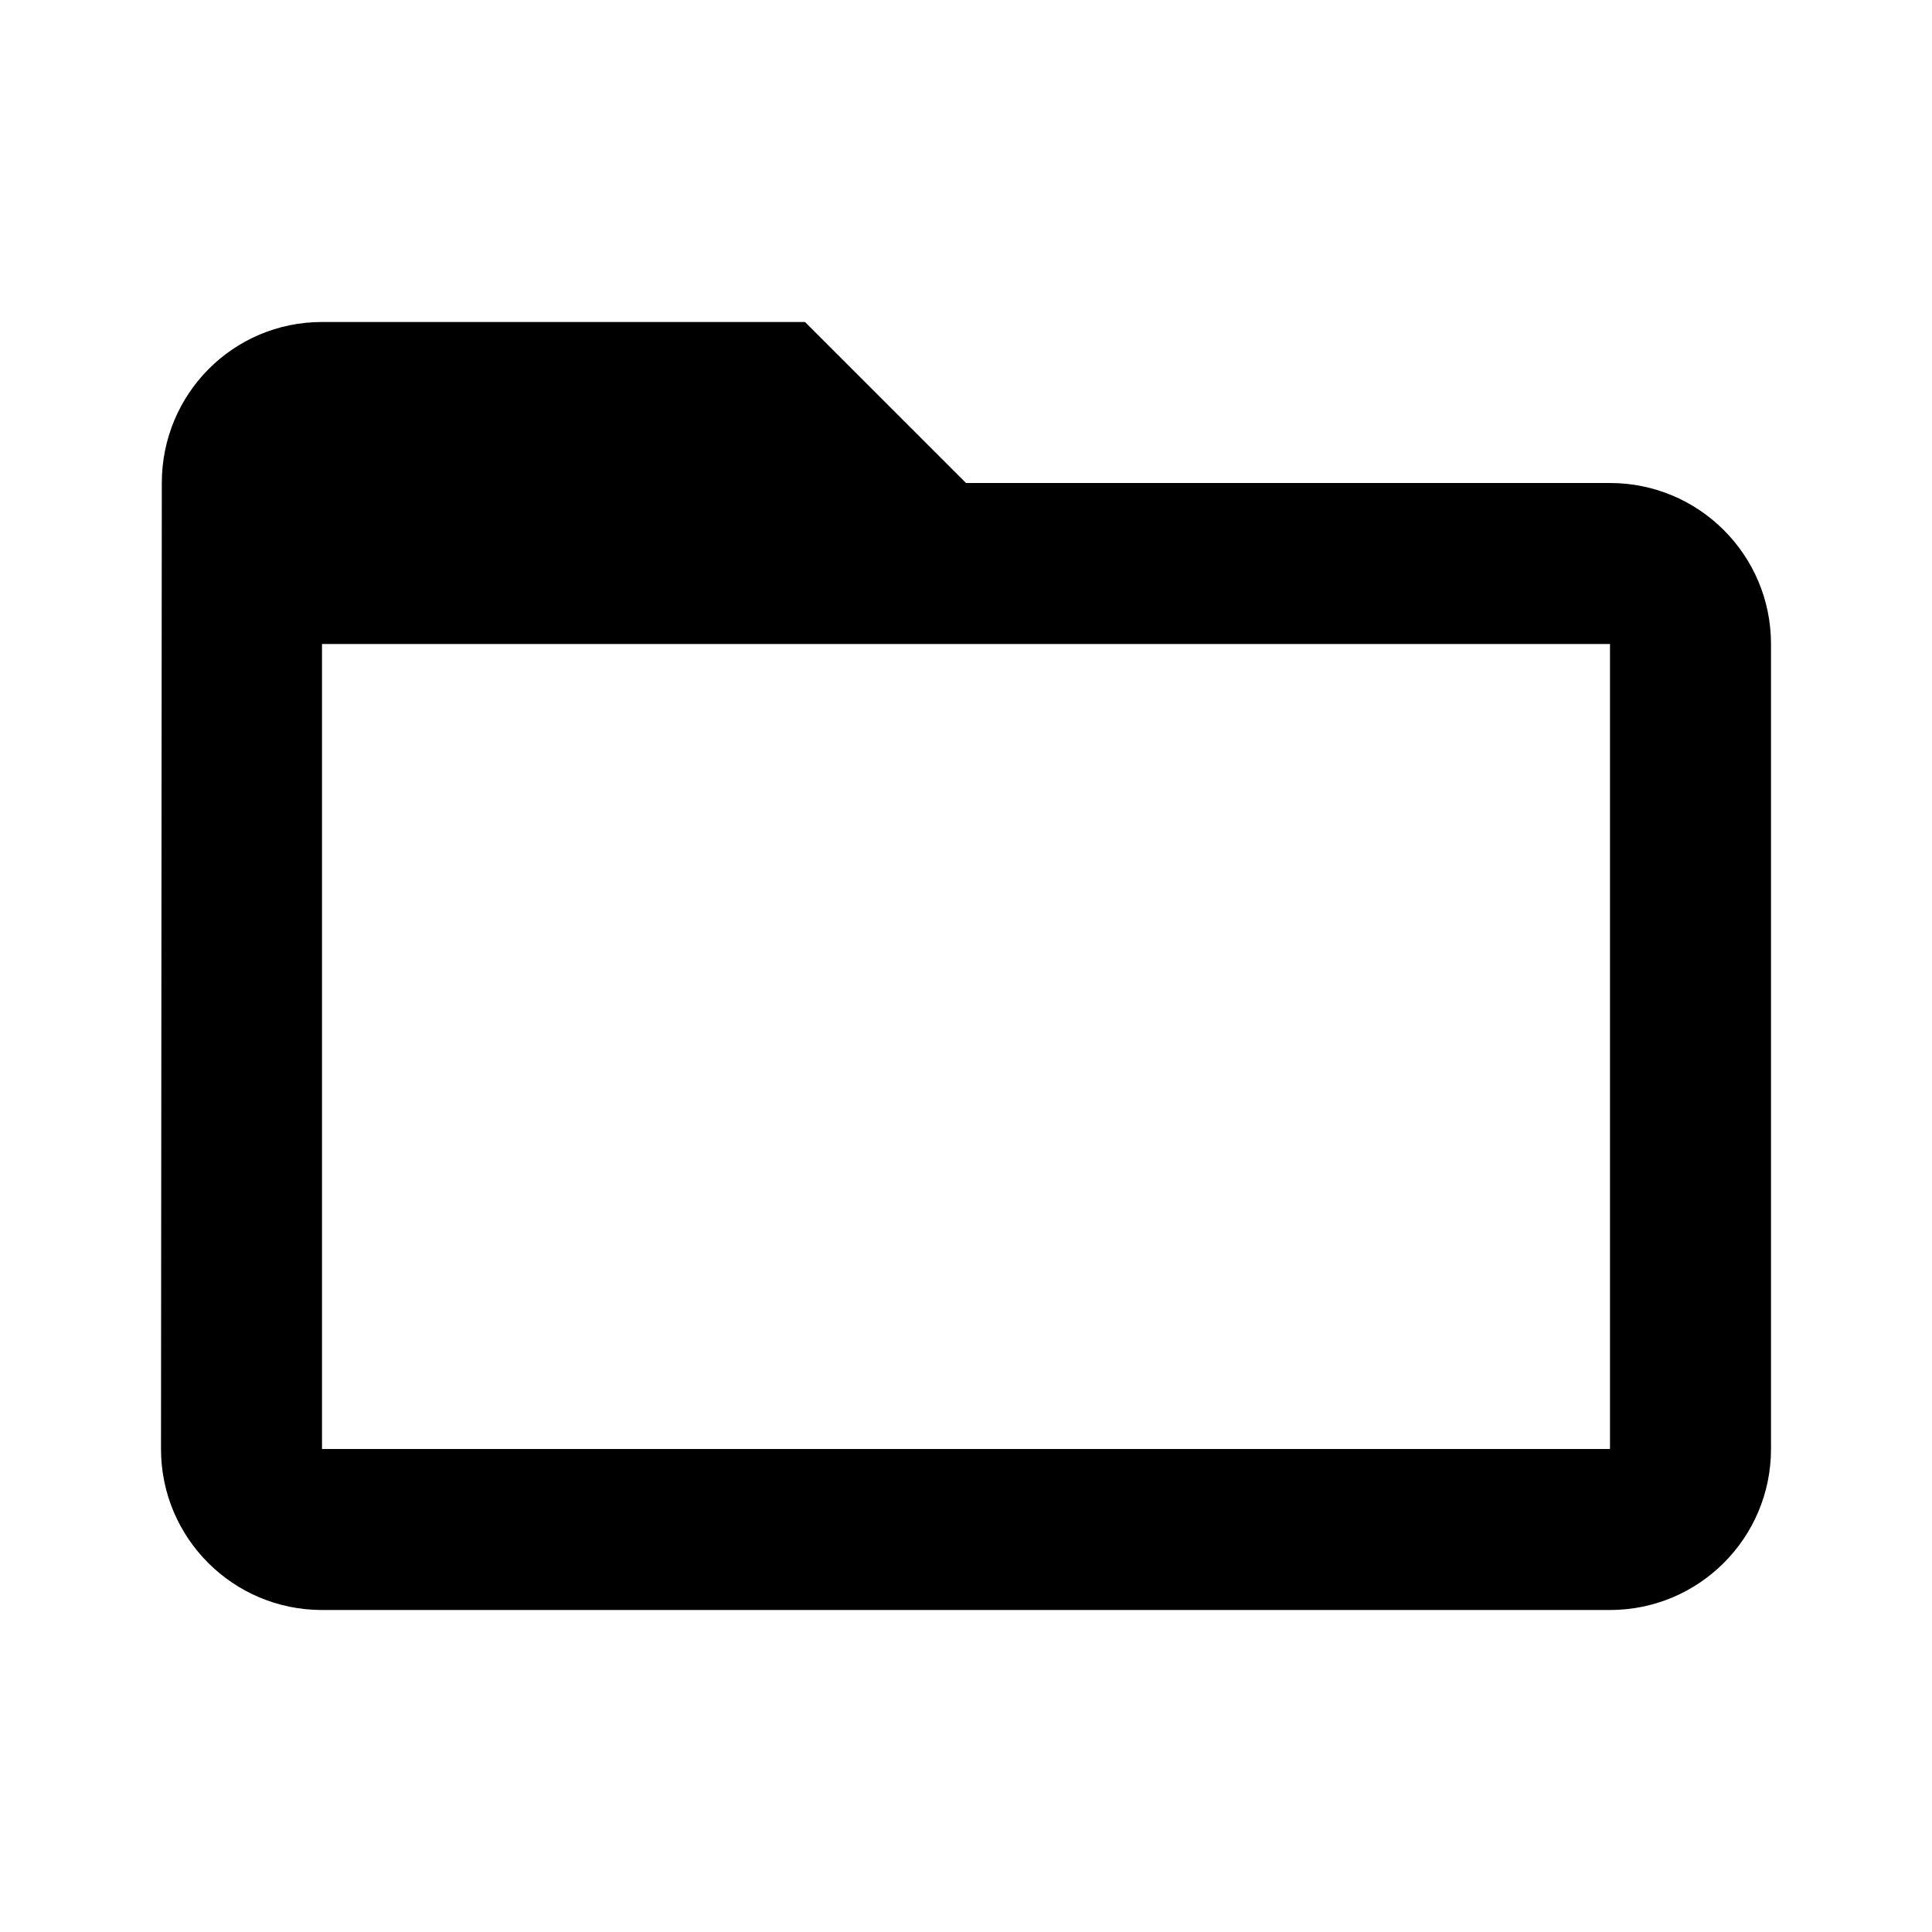
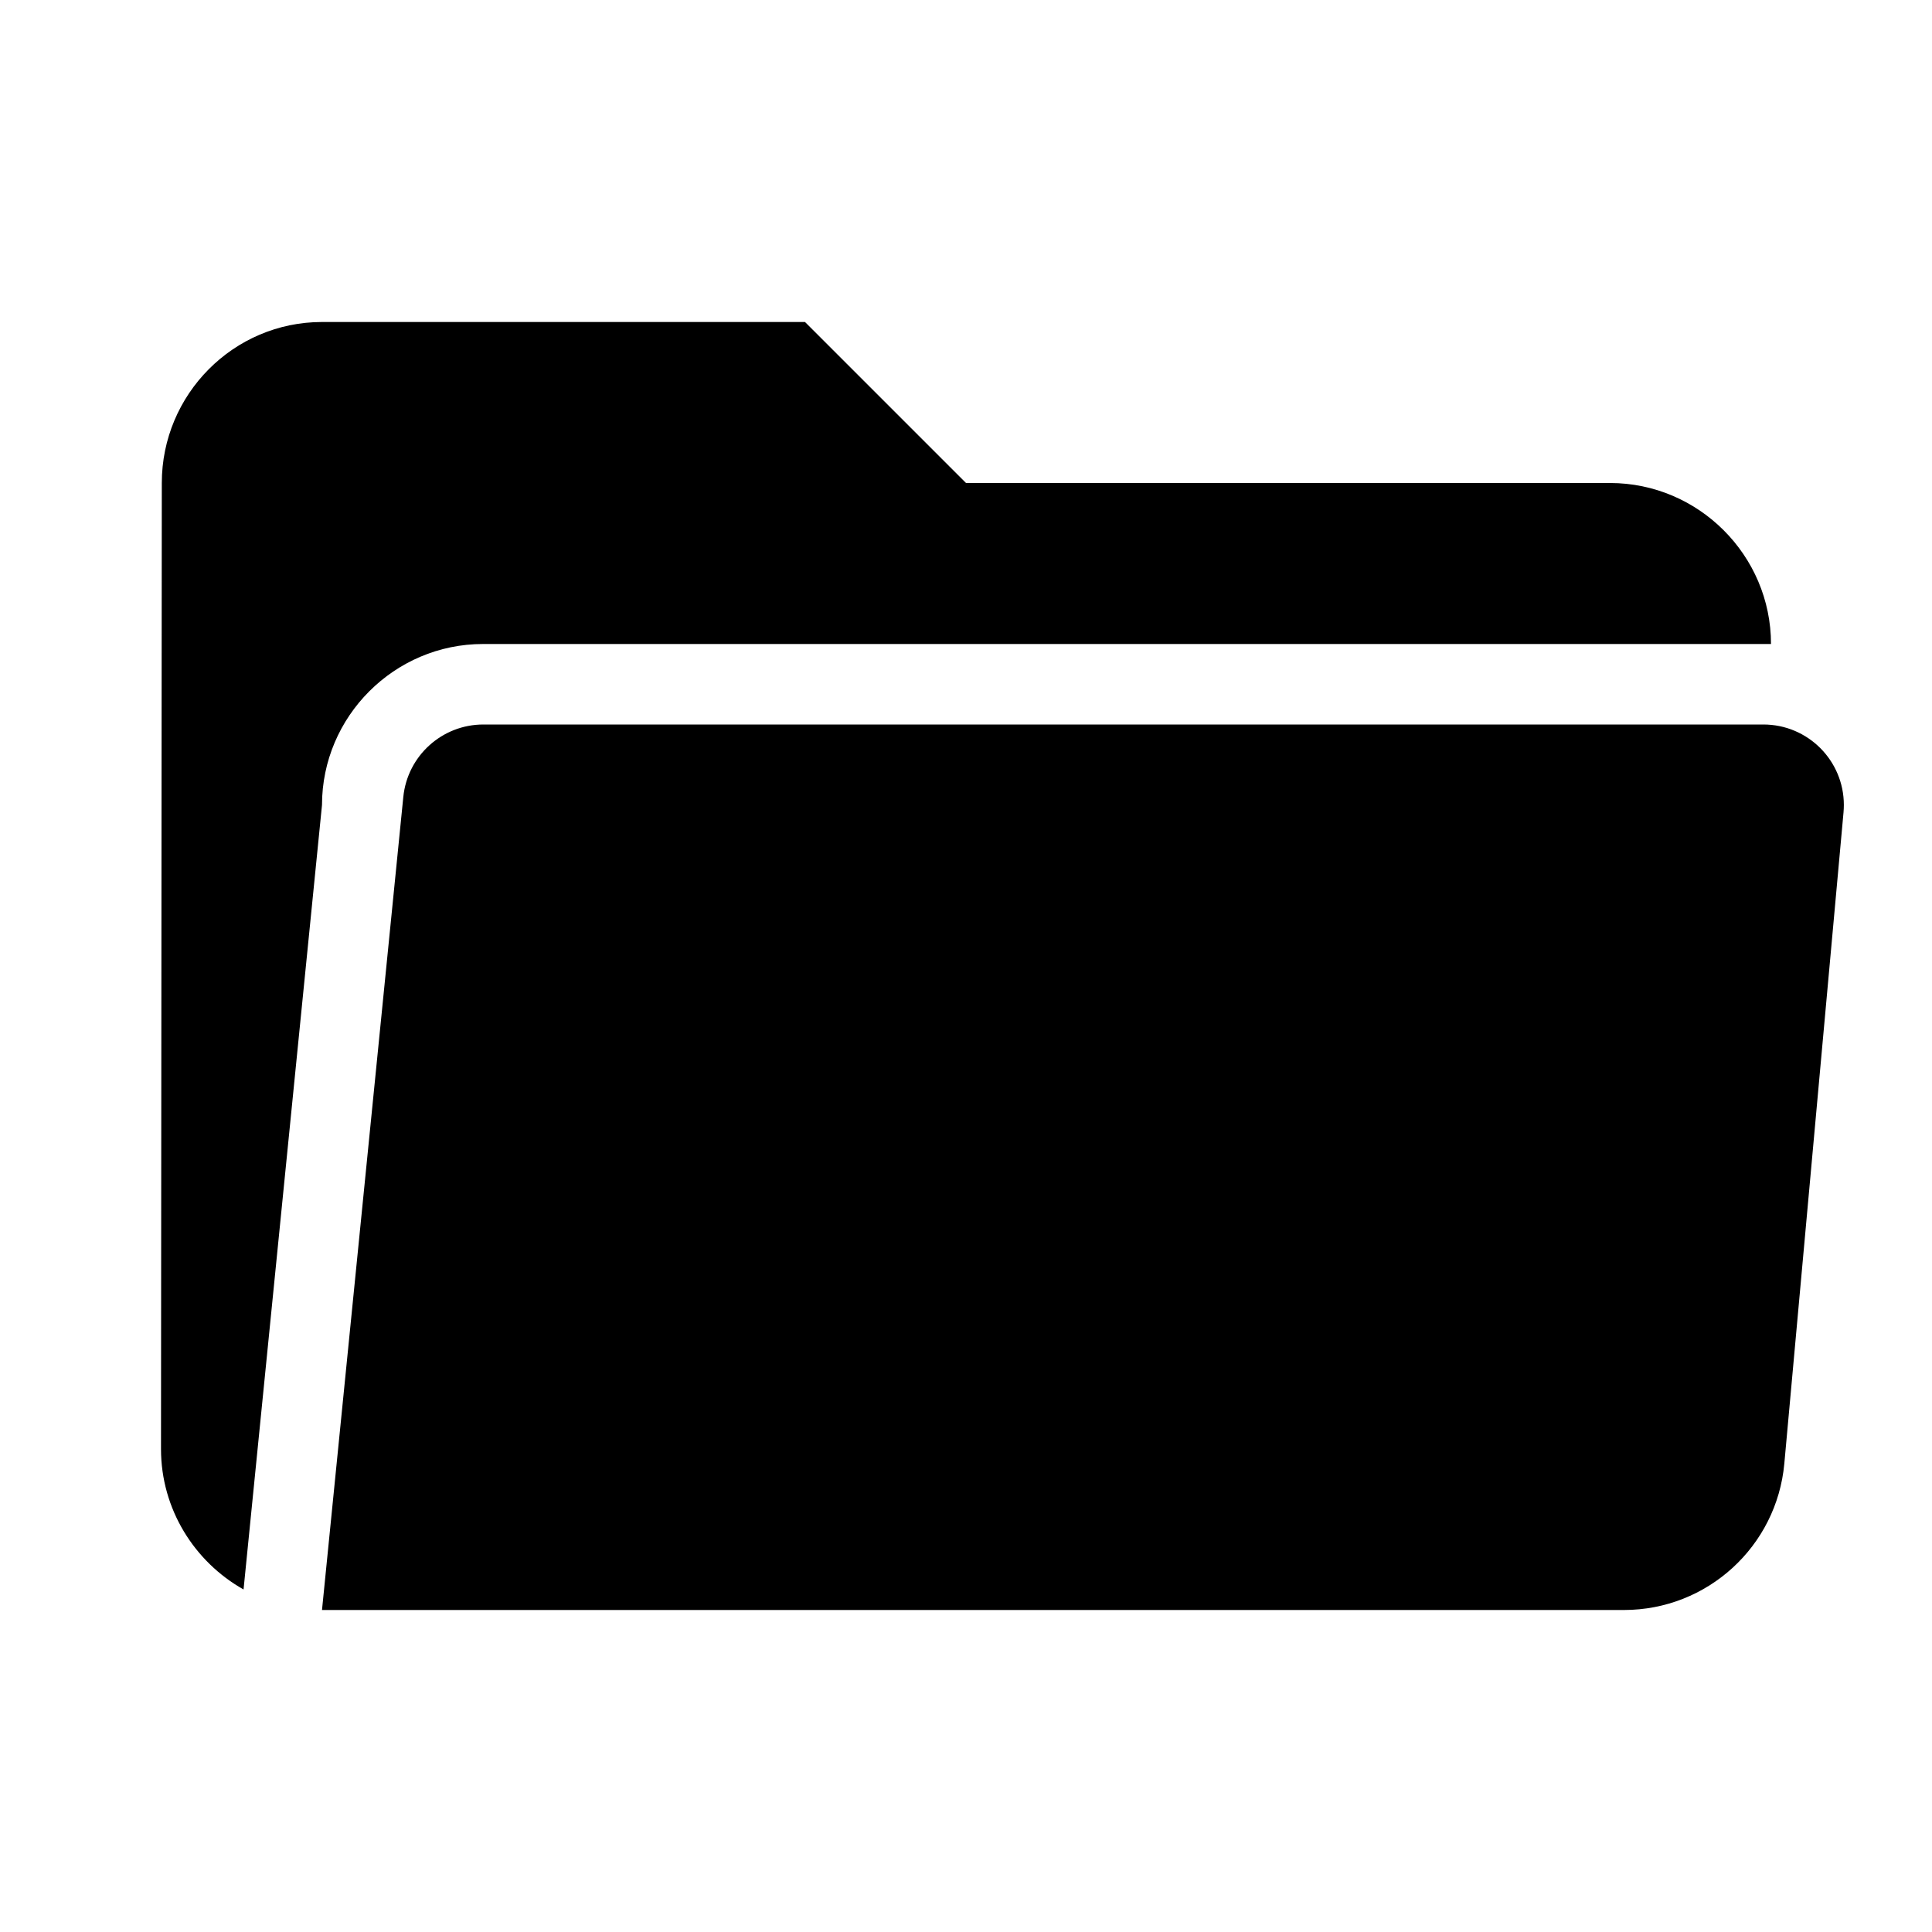
- <svg xmlns="http://www.w3.org/2000/svg" width="48" height="48" viewBox="0 0 48 48">
-   <path d="M40 12H24l-4-4H8c-2.21 0-3.98 1.79-3.98 4L4 36c0 2.21 1.79 4 4 4h32c2.21 0 4-1.79 4-4V16c0-2.21-1.79-4-4-4zm0 24H8V16h32v20z" />
+ <svg xmlns="http://www.w3.org/2000/svg" width="48px" height="48px" viewBox="0 0 48 48" version="1.1">
+   <defs />
+   <g id="Page-1" stroke="none" stroke-width="1" fill="none" fill-rule="evenodd">
+     <g id="ic_folder_open_black_48px">
+       <polygon id="Shape" points="0 0 48 0 48 48 0 48" />
+       <path d="M44,16 L12,16 C9.8,16 8,17.8 8,20 L6.051,39.49 C4.83,38.803 4,37.494 4,36 L4.02,12 C4.02,9.8 5.8,8 8,8 L20,8 L24,12 L40,12 C42.2,12 44,13.8 44,16 Z M12.01,18 L43.81,18 C44.915,18 45.81,18.895 45.81,20 C45.81,20.06 45.807,20.121 45.802,20.181 L44.331,36.362 C44.143,38.422 42.416,40 40.347,40 L8,40 L10.02,19.801 C10.122,18.779 10.982,18 12.01,18 Z" id="folder-03" fill="#000000" fill-rule="nonzero" />
+     </g>
+   </g>
</svg>
